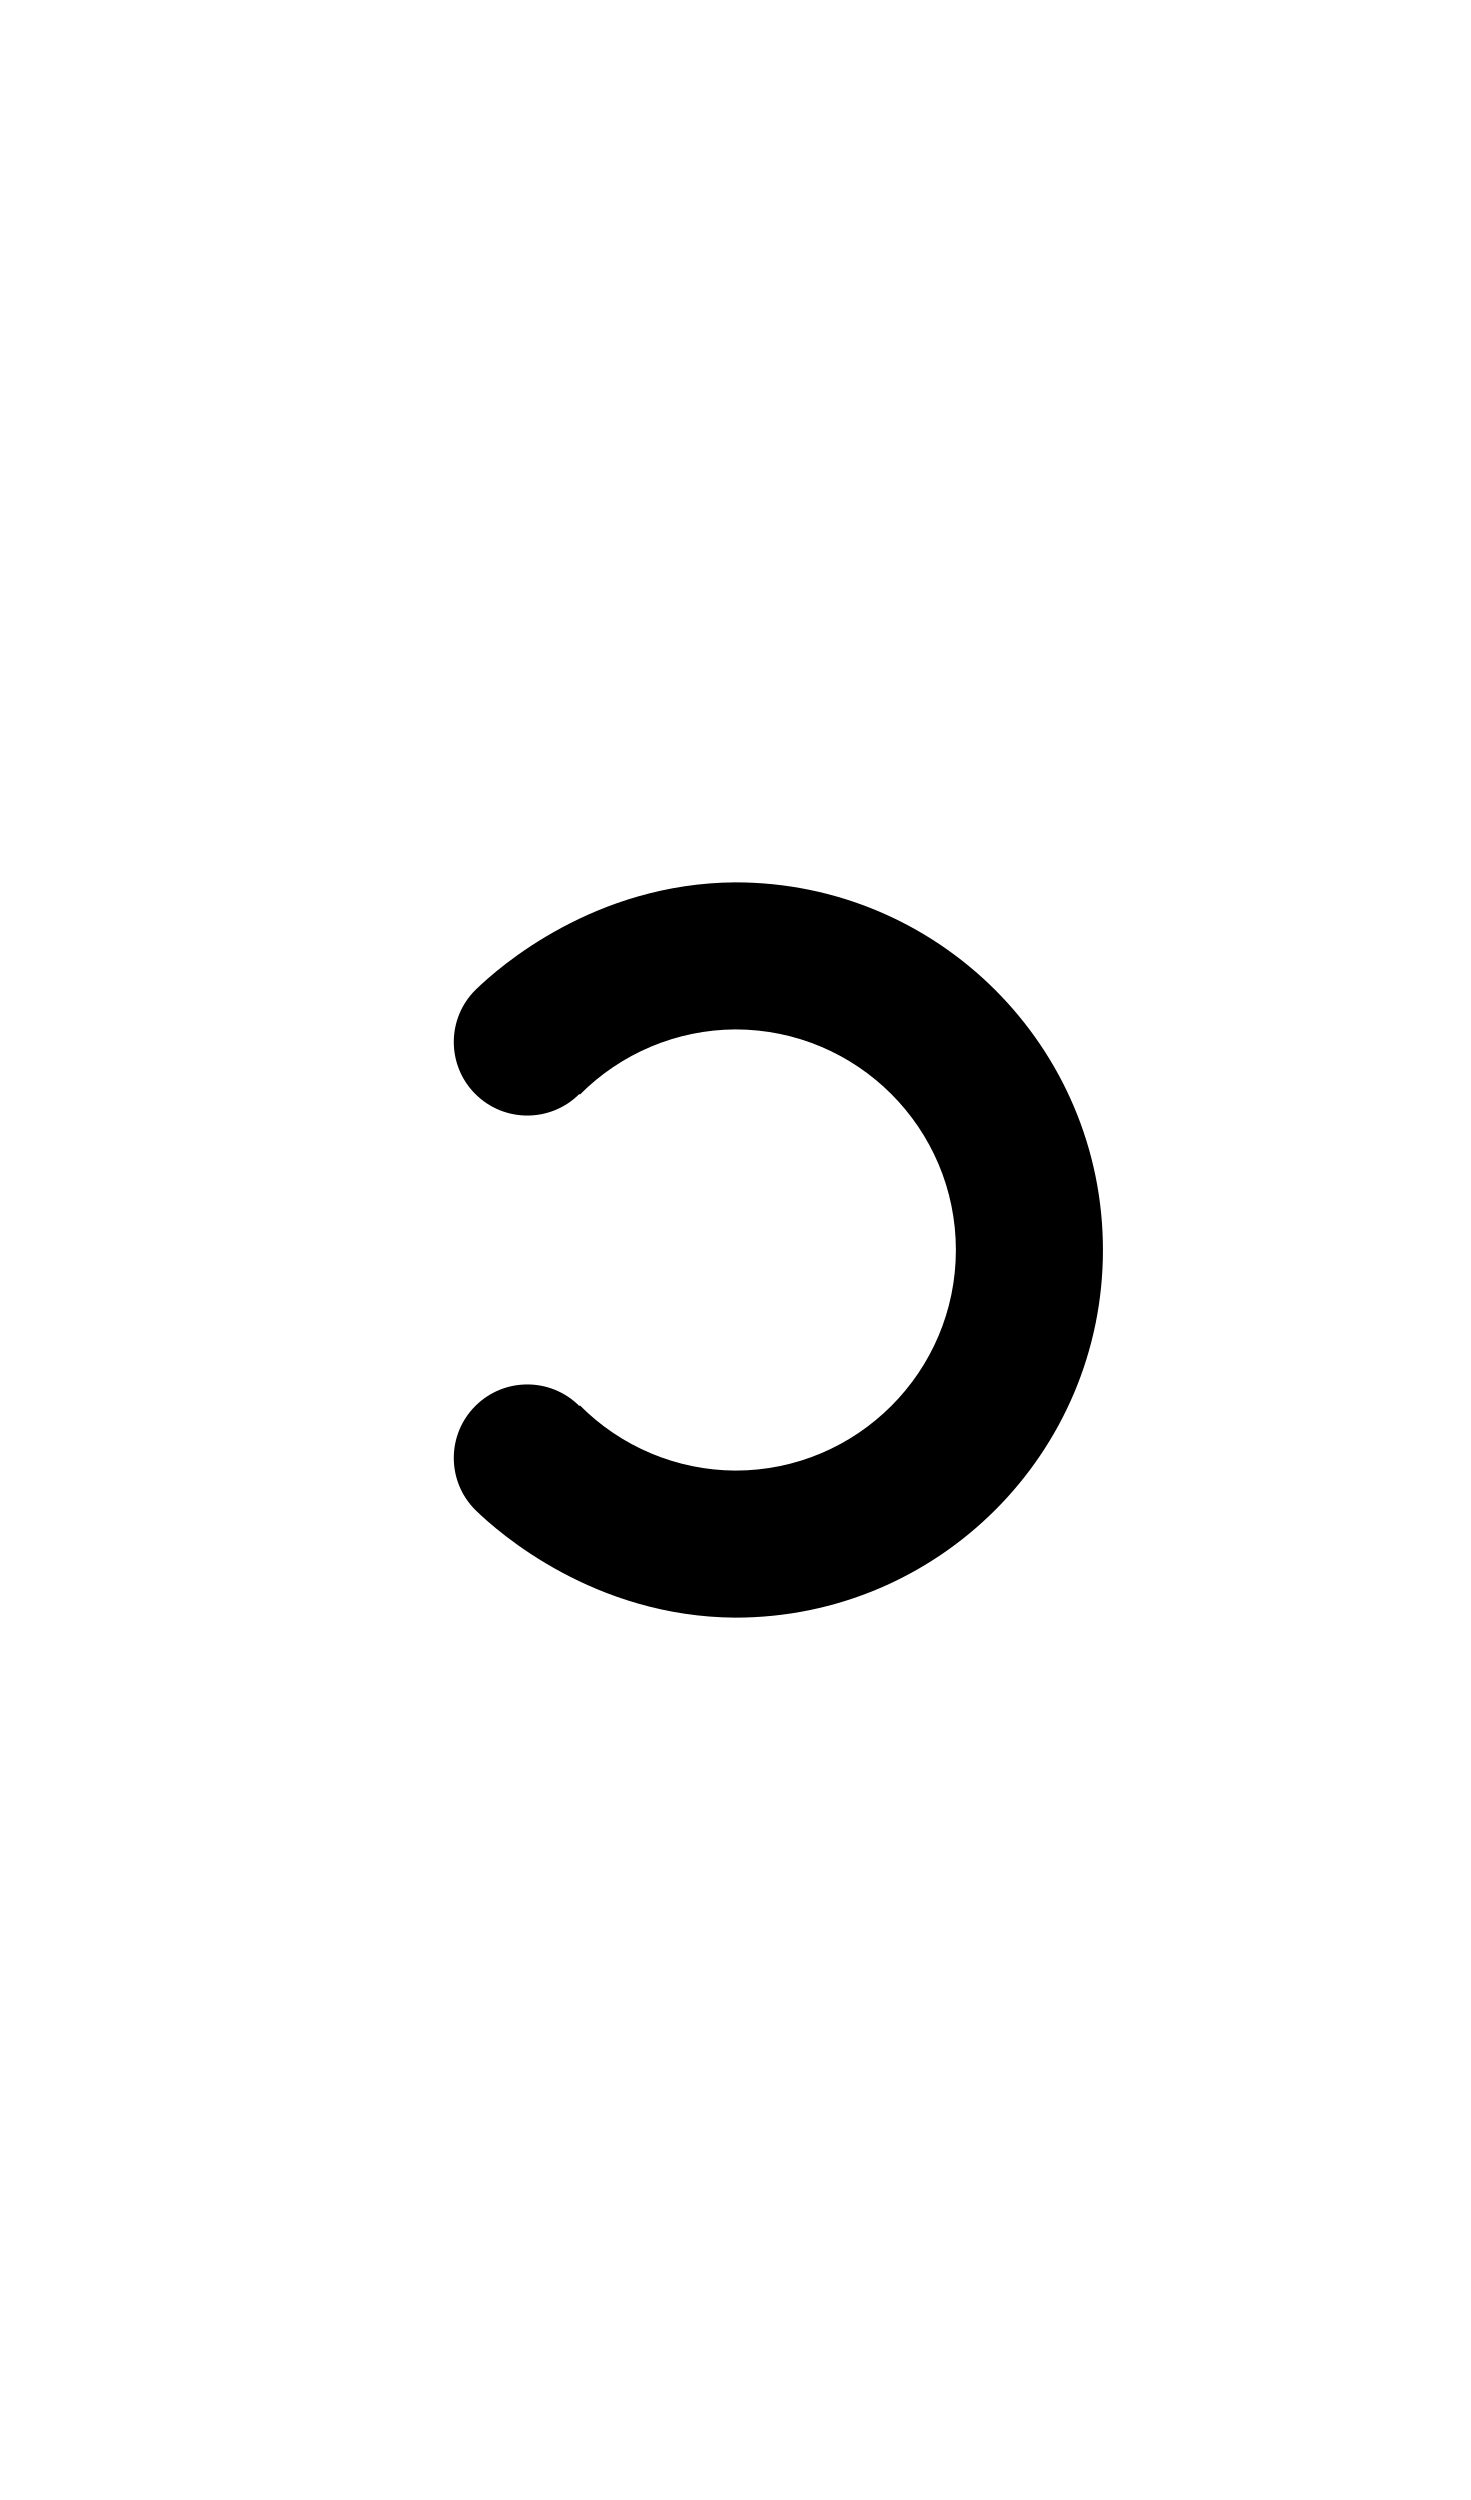
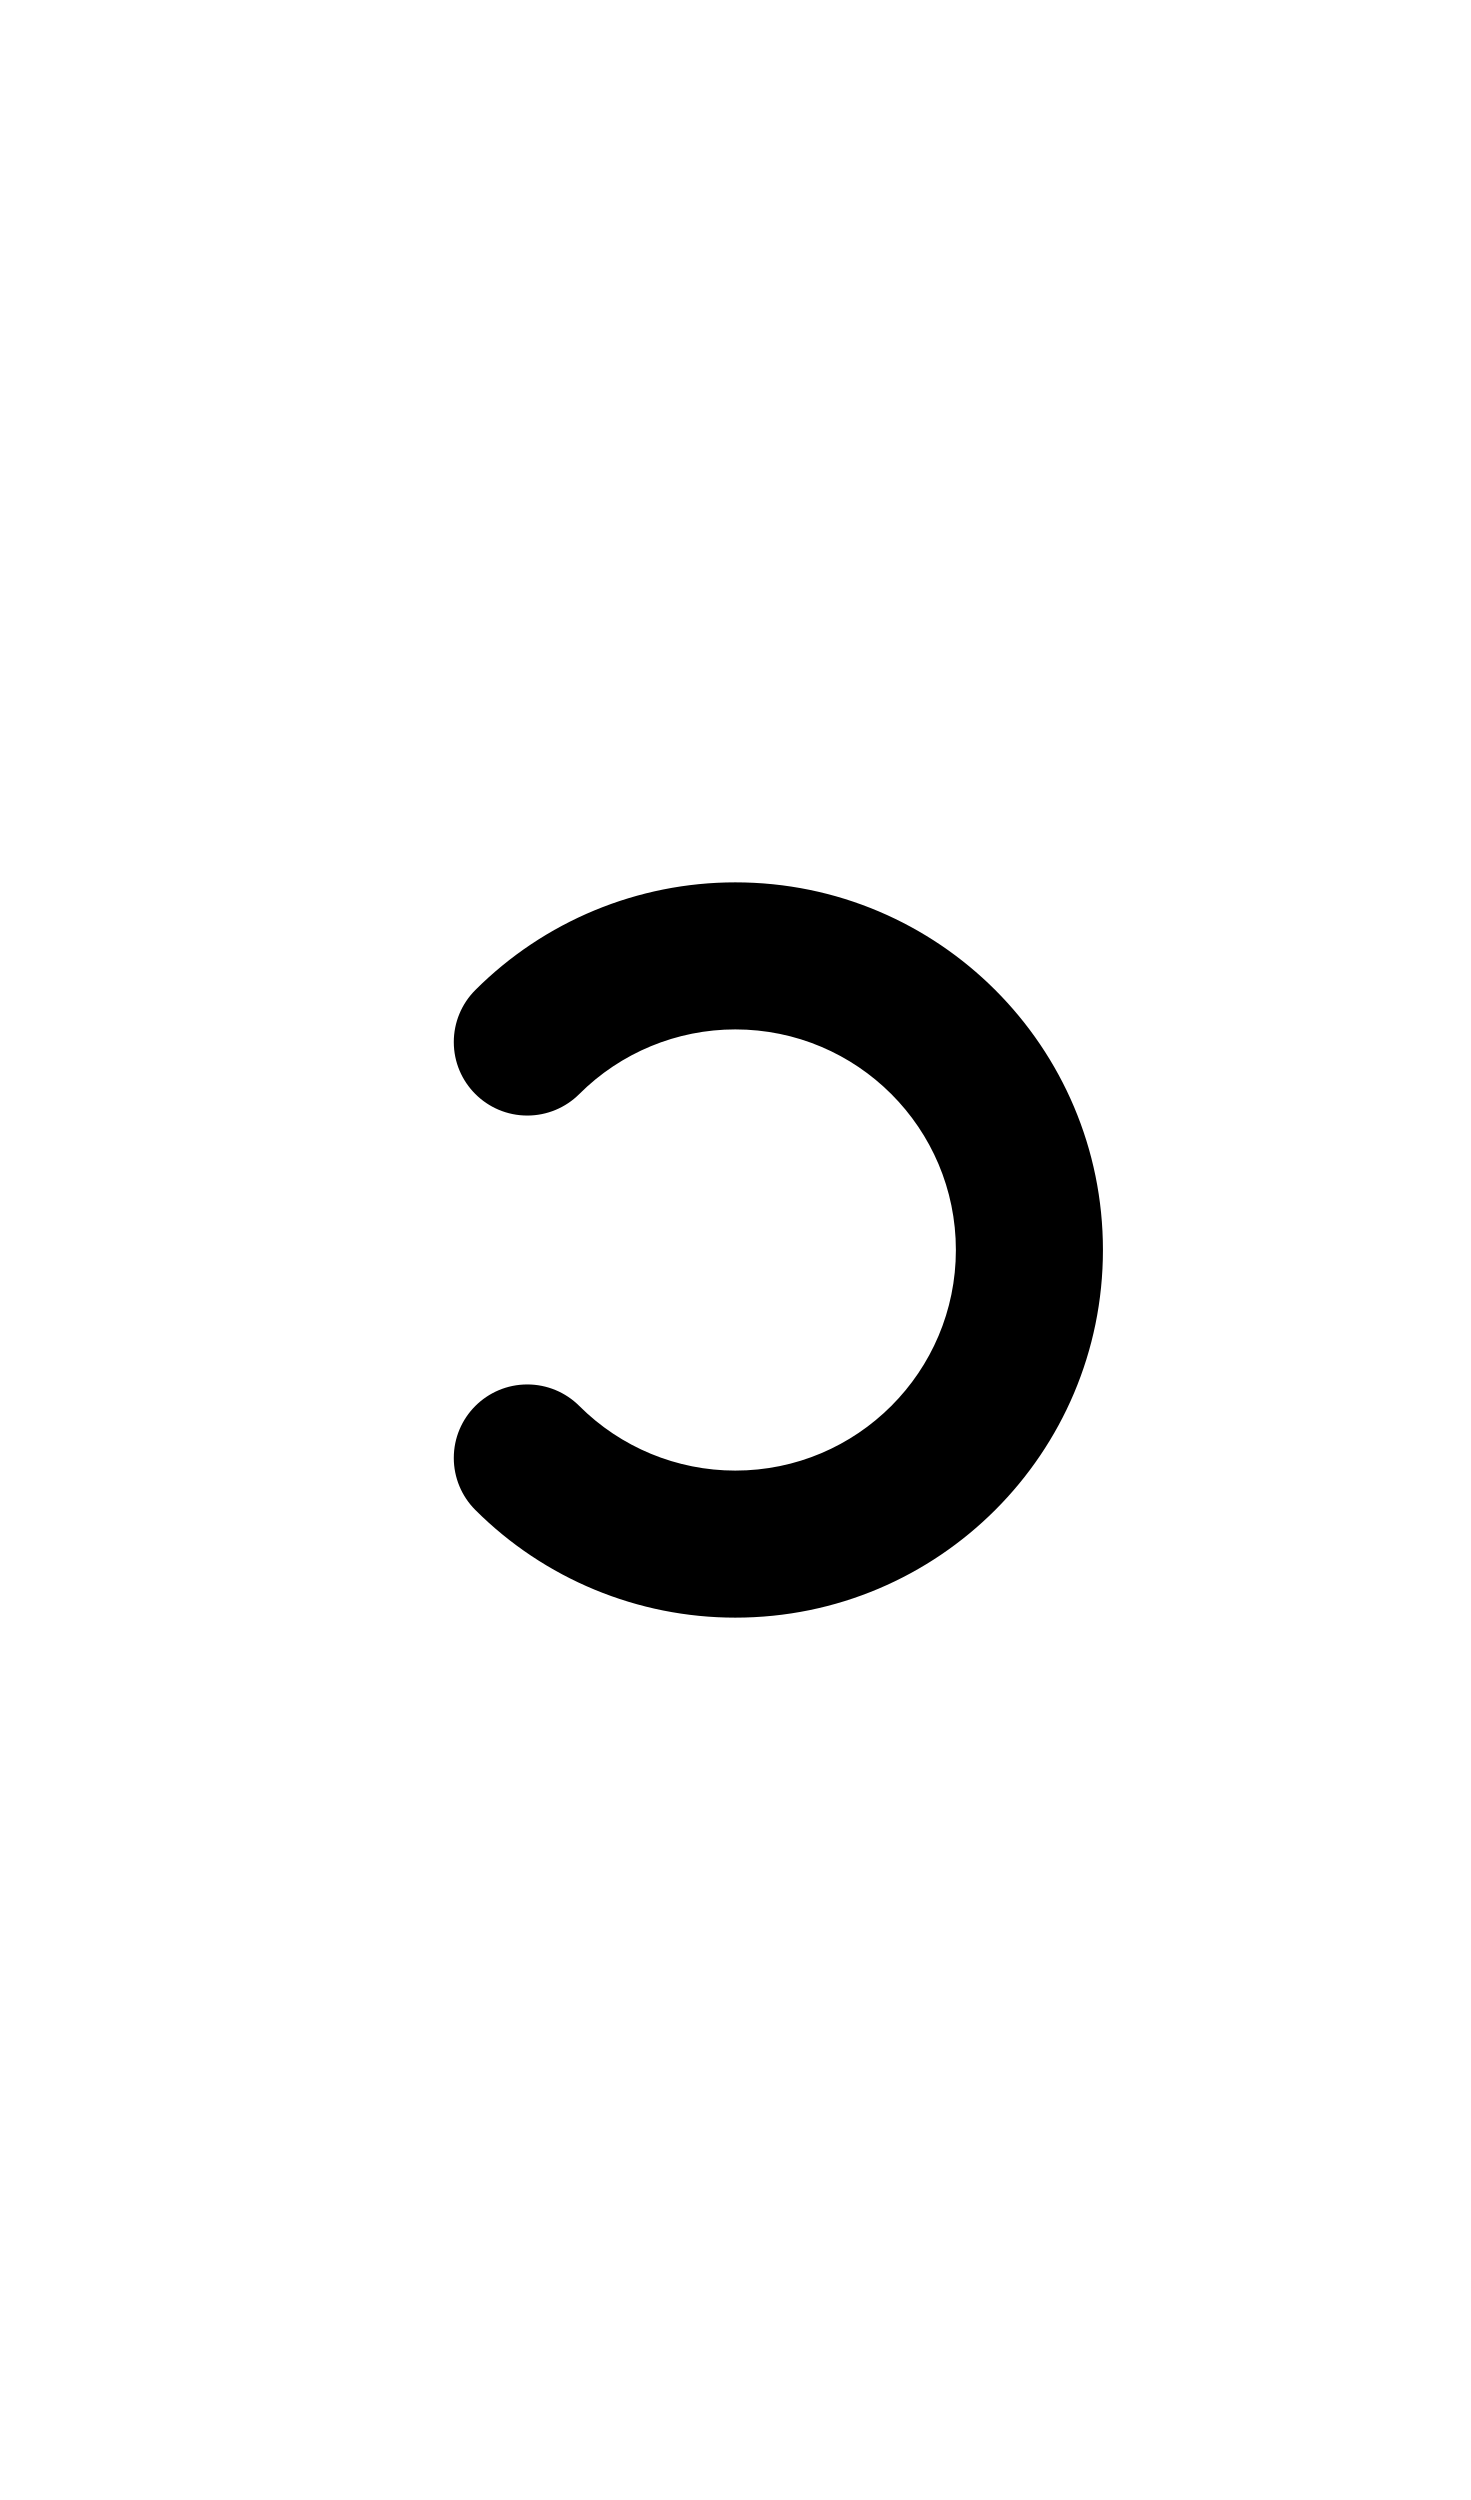
<svg xmlns="http://www.w3.org/2000/svg" width="500" height="850">
-   <path d="M 250 300 C 202.071 300.306 169.68 328.728 161.611 336.611 C 151.848 346.374 151.848 362.204 161.611 371.967 C 171.374 381.73 187.204 381.73 196.967 371.967 L 197.168 372.168 A 75 75 0 0 1 250 350 C 291.421 350 325 383.579 325 425 C 325 466.421 291.421 500 250 500 A 75 75 0 0 1 197.168 477.832 L 196.967 478.033 C 187.204 468.27 171.374 468.27 161.611 478.033 C 151.848 487.796 151.848 503.626 161.611 513.389 C 169.699 521.289 202.086 549.694 250 550 C 319.036 550 375 494.036 375 425 C 375 355.964 319.036 300 250 300 z " />
+   <path d="M 250 300 A 125 125 0 0 0 161.611 336.611 A 25 25 0 0 0 154.289 354.289 A 25 25 0 0 0 179.289 379.289 A 25 25 0 0 0 196.967 371.967 A 75 75 0 0 1 250 350 A 75 75 0 0 1 325 425 A 75 75 0 0 1 250 500 A 75 75 0 0 1 196.967 478.033 A 25 25 0 0 0 179.289 470.711 A 25 25 0 0 0 154.289 495.711 A 25 25 0 0 0 161.611 513.389 A 125 125 0 0 0 250 550 A 125 125 0 0 0 375 425 A 125 125 0 0 0 250 300 z " />
</svg>
